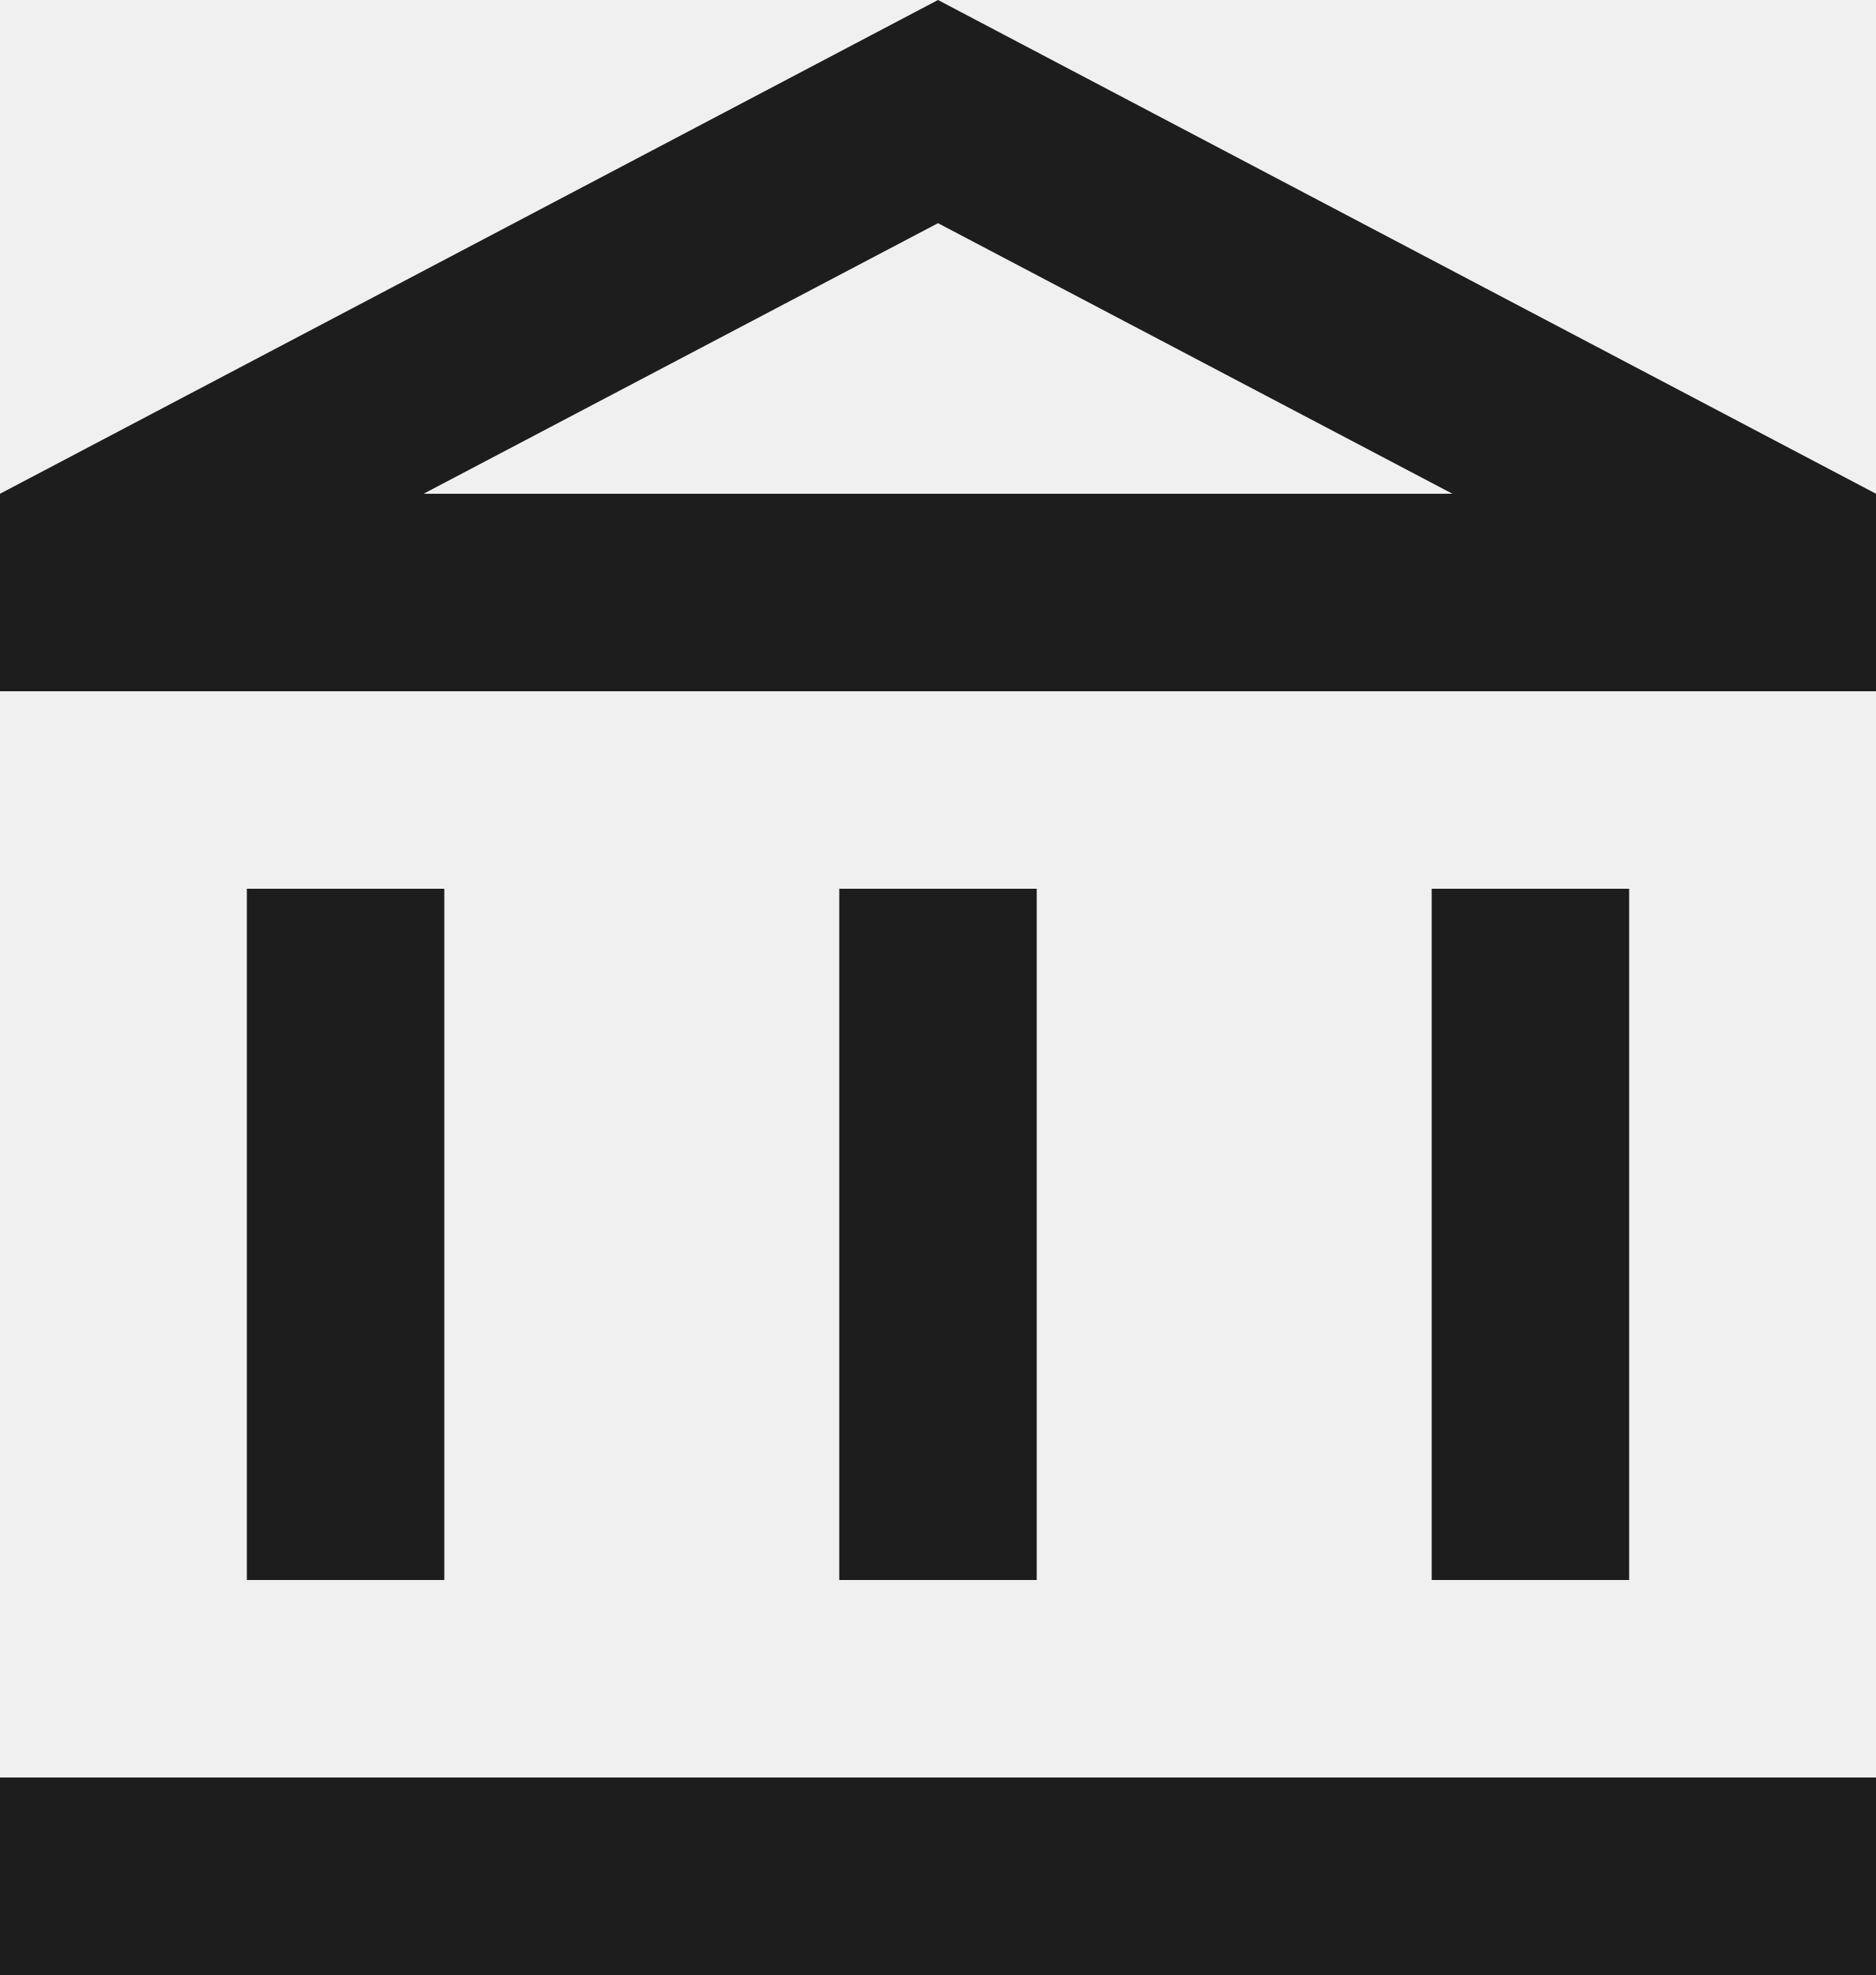
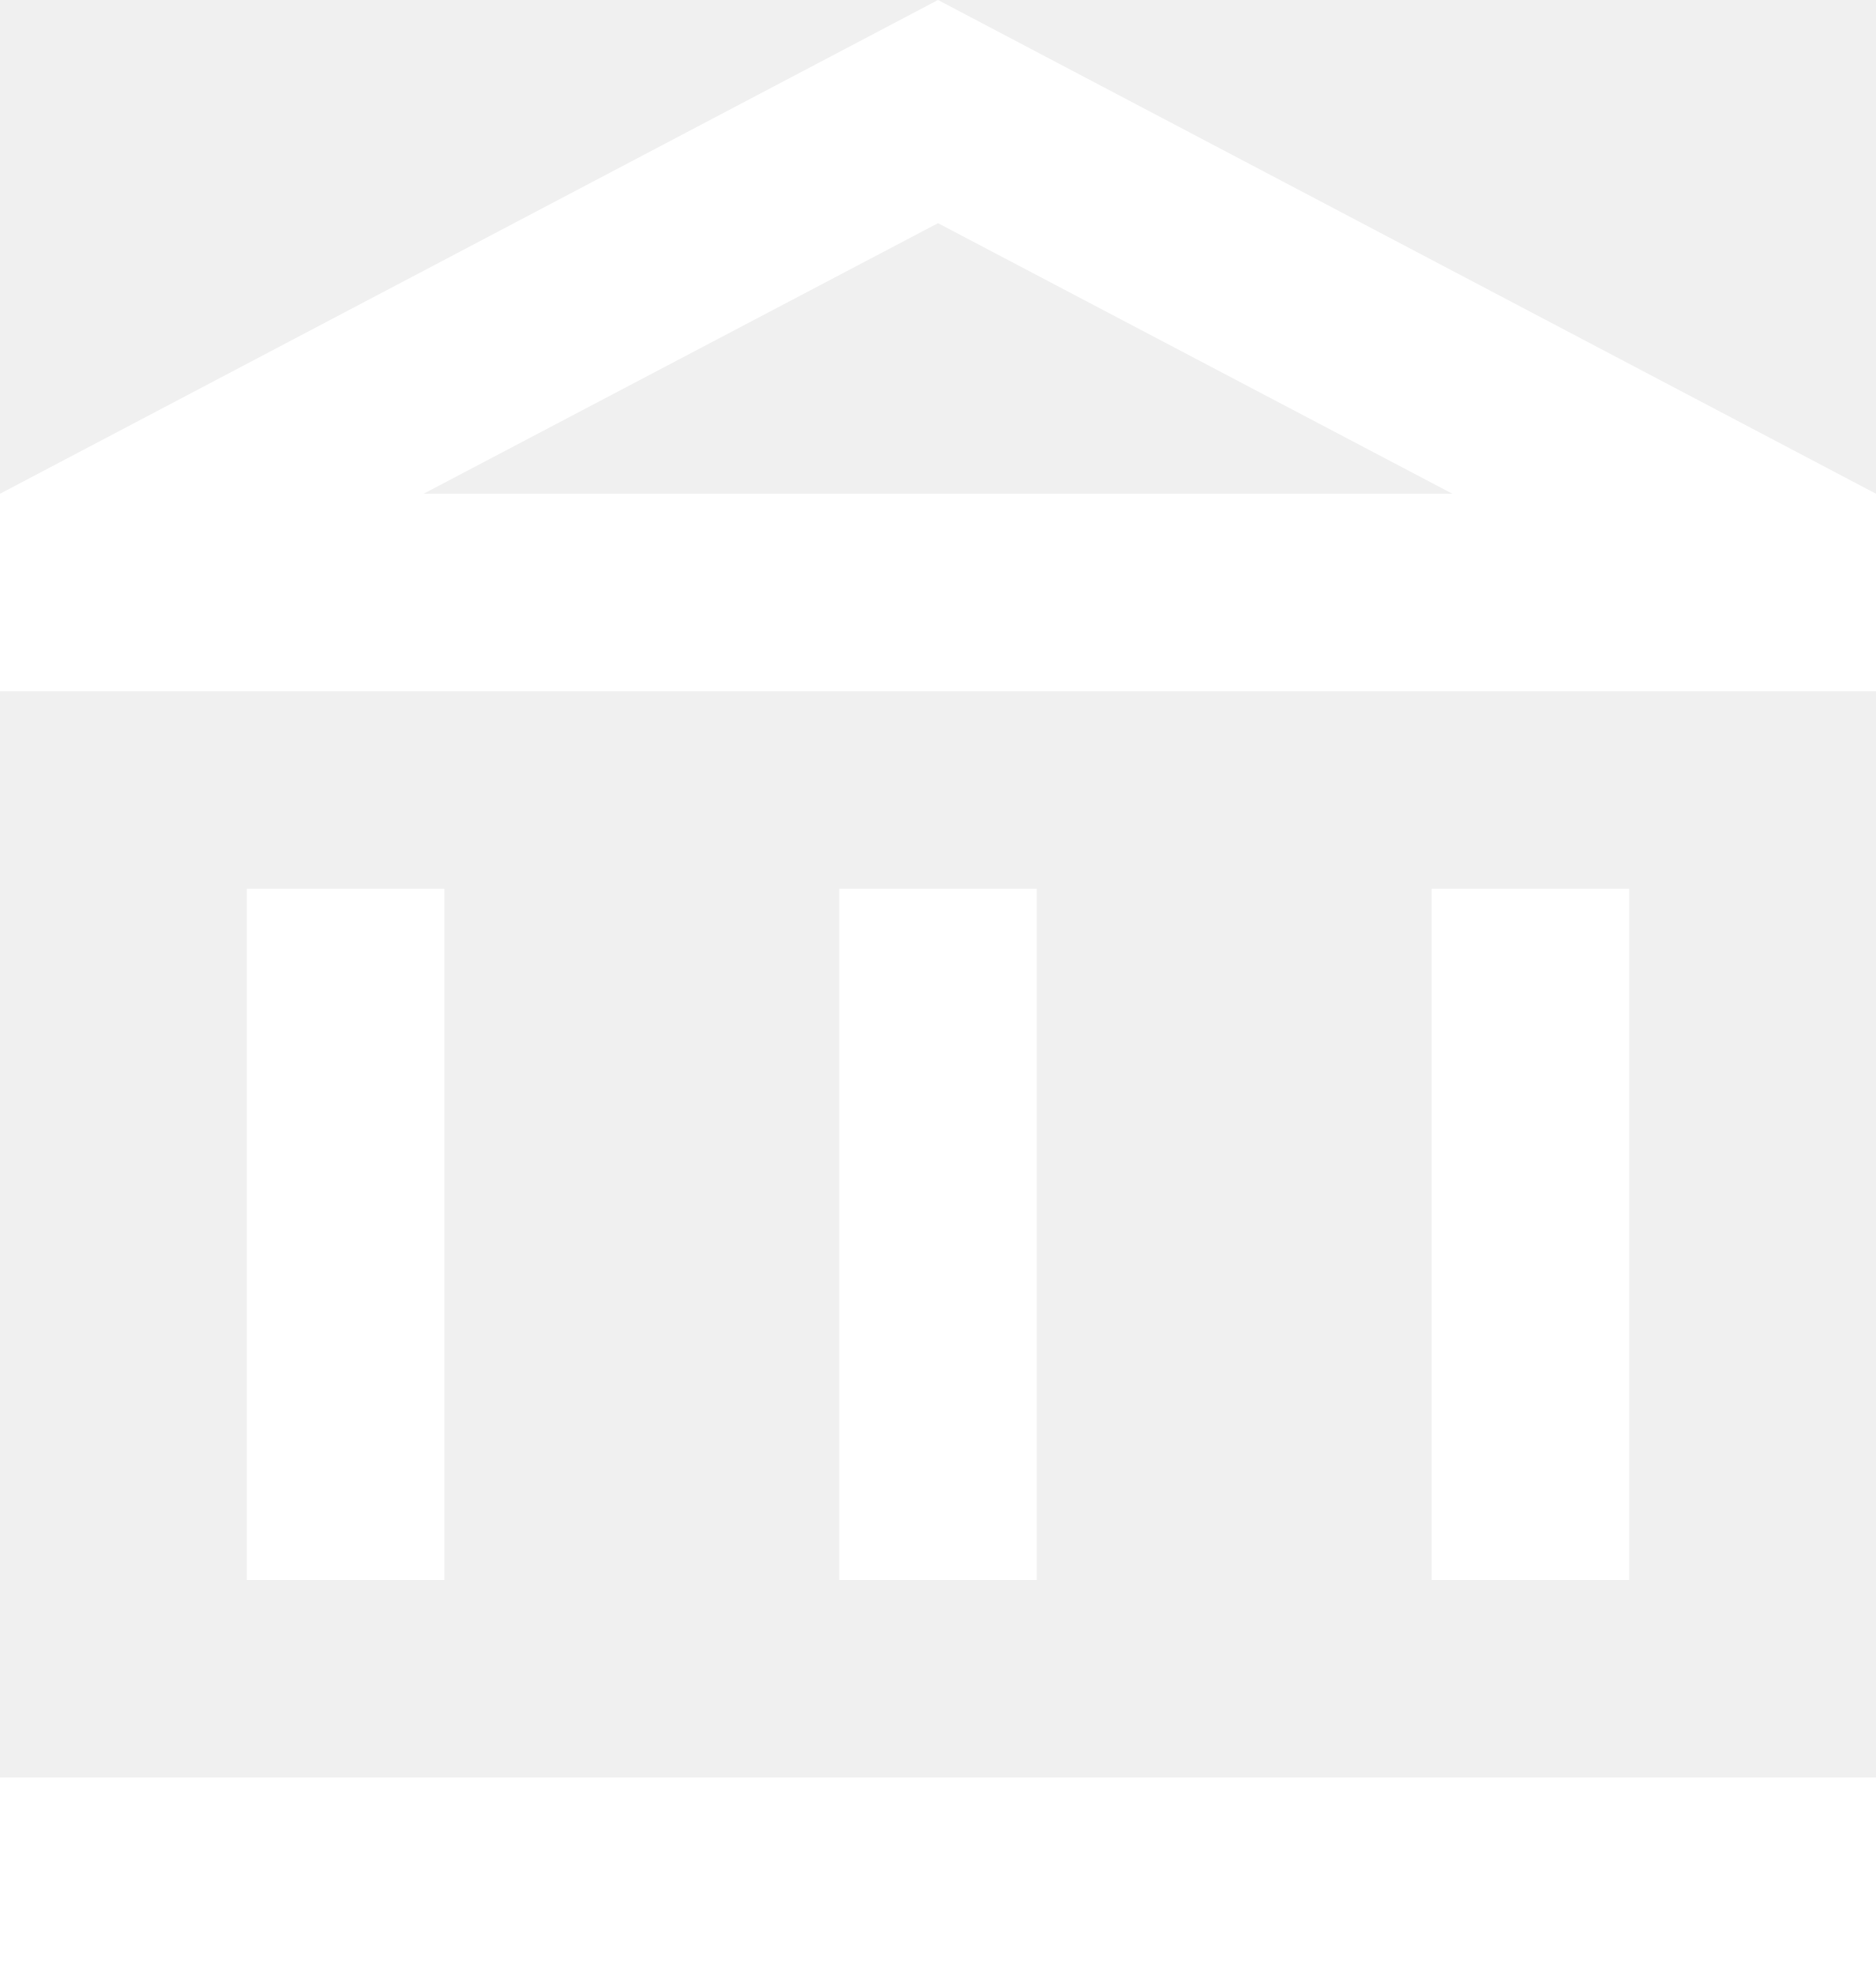
<svg xmlns="http://www.w3.org/2000/svg" width="19px" height="20px" viewBox="0 0 19 20" version="1.1">
  <g id="Icons" stroke="none" stroke-width="1" fill="none" fill-rule="evenodd">
    <g id="Outlined" transform="translate(-646, -155)">
      <g id="Action" transform="translate(100, 100)">
        <g id="Outlined-/-Action-/-account_balance" transform="translate(544, 54)">
          <g>
            <polygon id="Path" points="0 0 24 0 24 24 0 24" />
-             <path d="M6.5,10 L4.5,10 L4.5,17 L6.5,17 L6.5,10 Z M12.5,10 L10.5,10 L10.5,17 L12.5,17 L12.5,10 Z M21,19 L2,19 L2,21 L21,21 L21,19 Z M18.5,10 L16.5,10 L16.5,17 L18.5,17 L18.5,10 Z M11.5,3.26 L16.71,6 L6.29,6 L11.5,3.26 Z M11.5,1 L2,6 L2,8 L21,8 L21,6 L11.5,1 Z" id="🔹-Icon-Color" fill="#1D1D1D" />
+             <path d="M6.5,10 L4.5,10 L4.5,17 L6.5,17 L6.5,10 Z M12.5,10 L10.5,10 L10.5,17 L12.5,17 L12.5,10 Z M21,19 L2,19 L2,21 L21,21 L21,19 Z M18.5,10 L16.5,10 L16.5,17 L18.5,17 L18.5,10 Z M11.5,3.26 L16.71,6 L6.29,6 L11.5,3.26 Z M11.5,1 L2,6 L2,8 L21,8 L21,6 L11.5,1 Z" id="🔹-Icon-Color" fill="#fff" />
          </g>
        </g>
      </g>
    </g>
  </g>
</svg>
